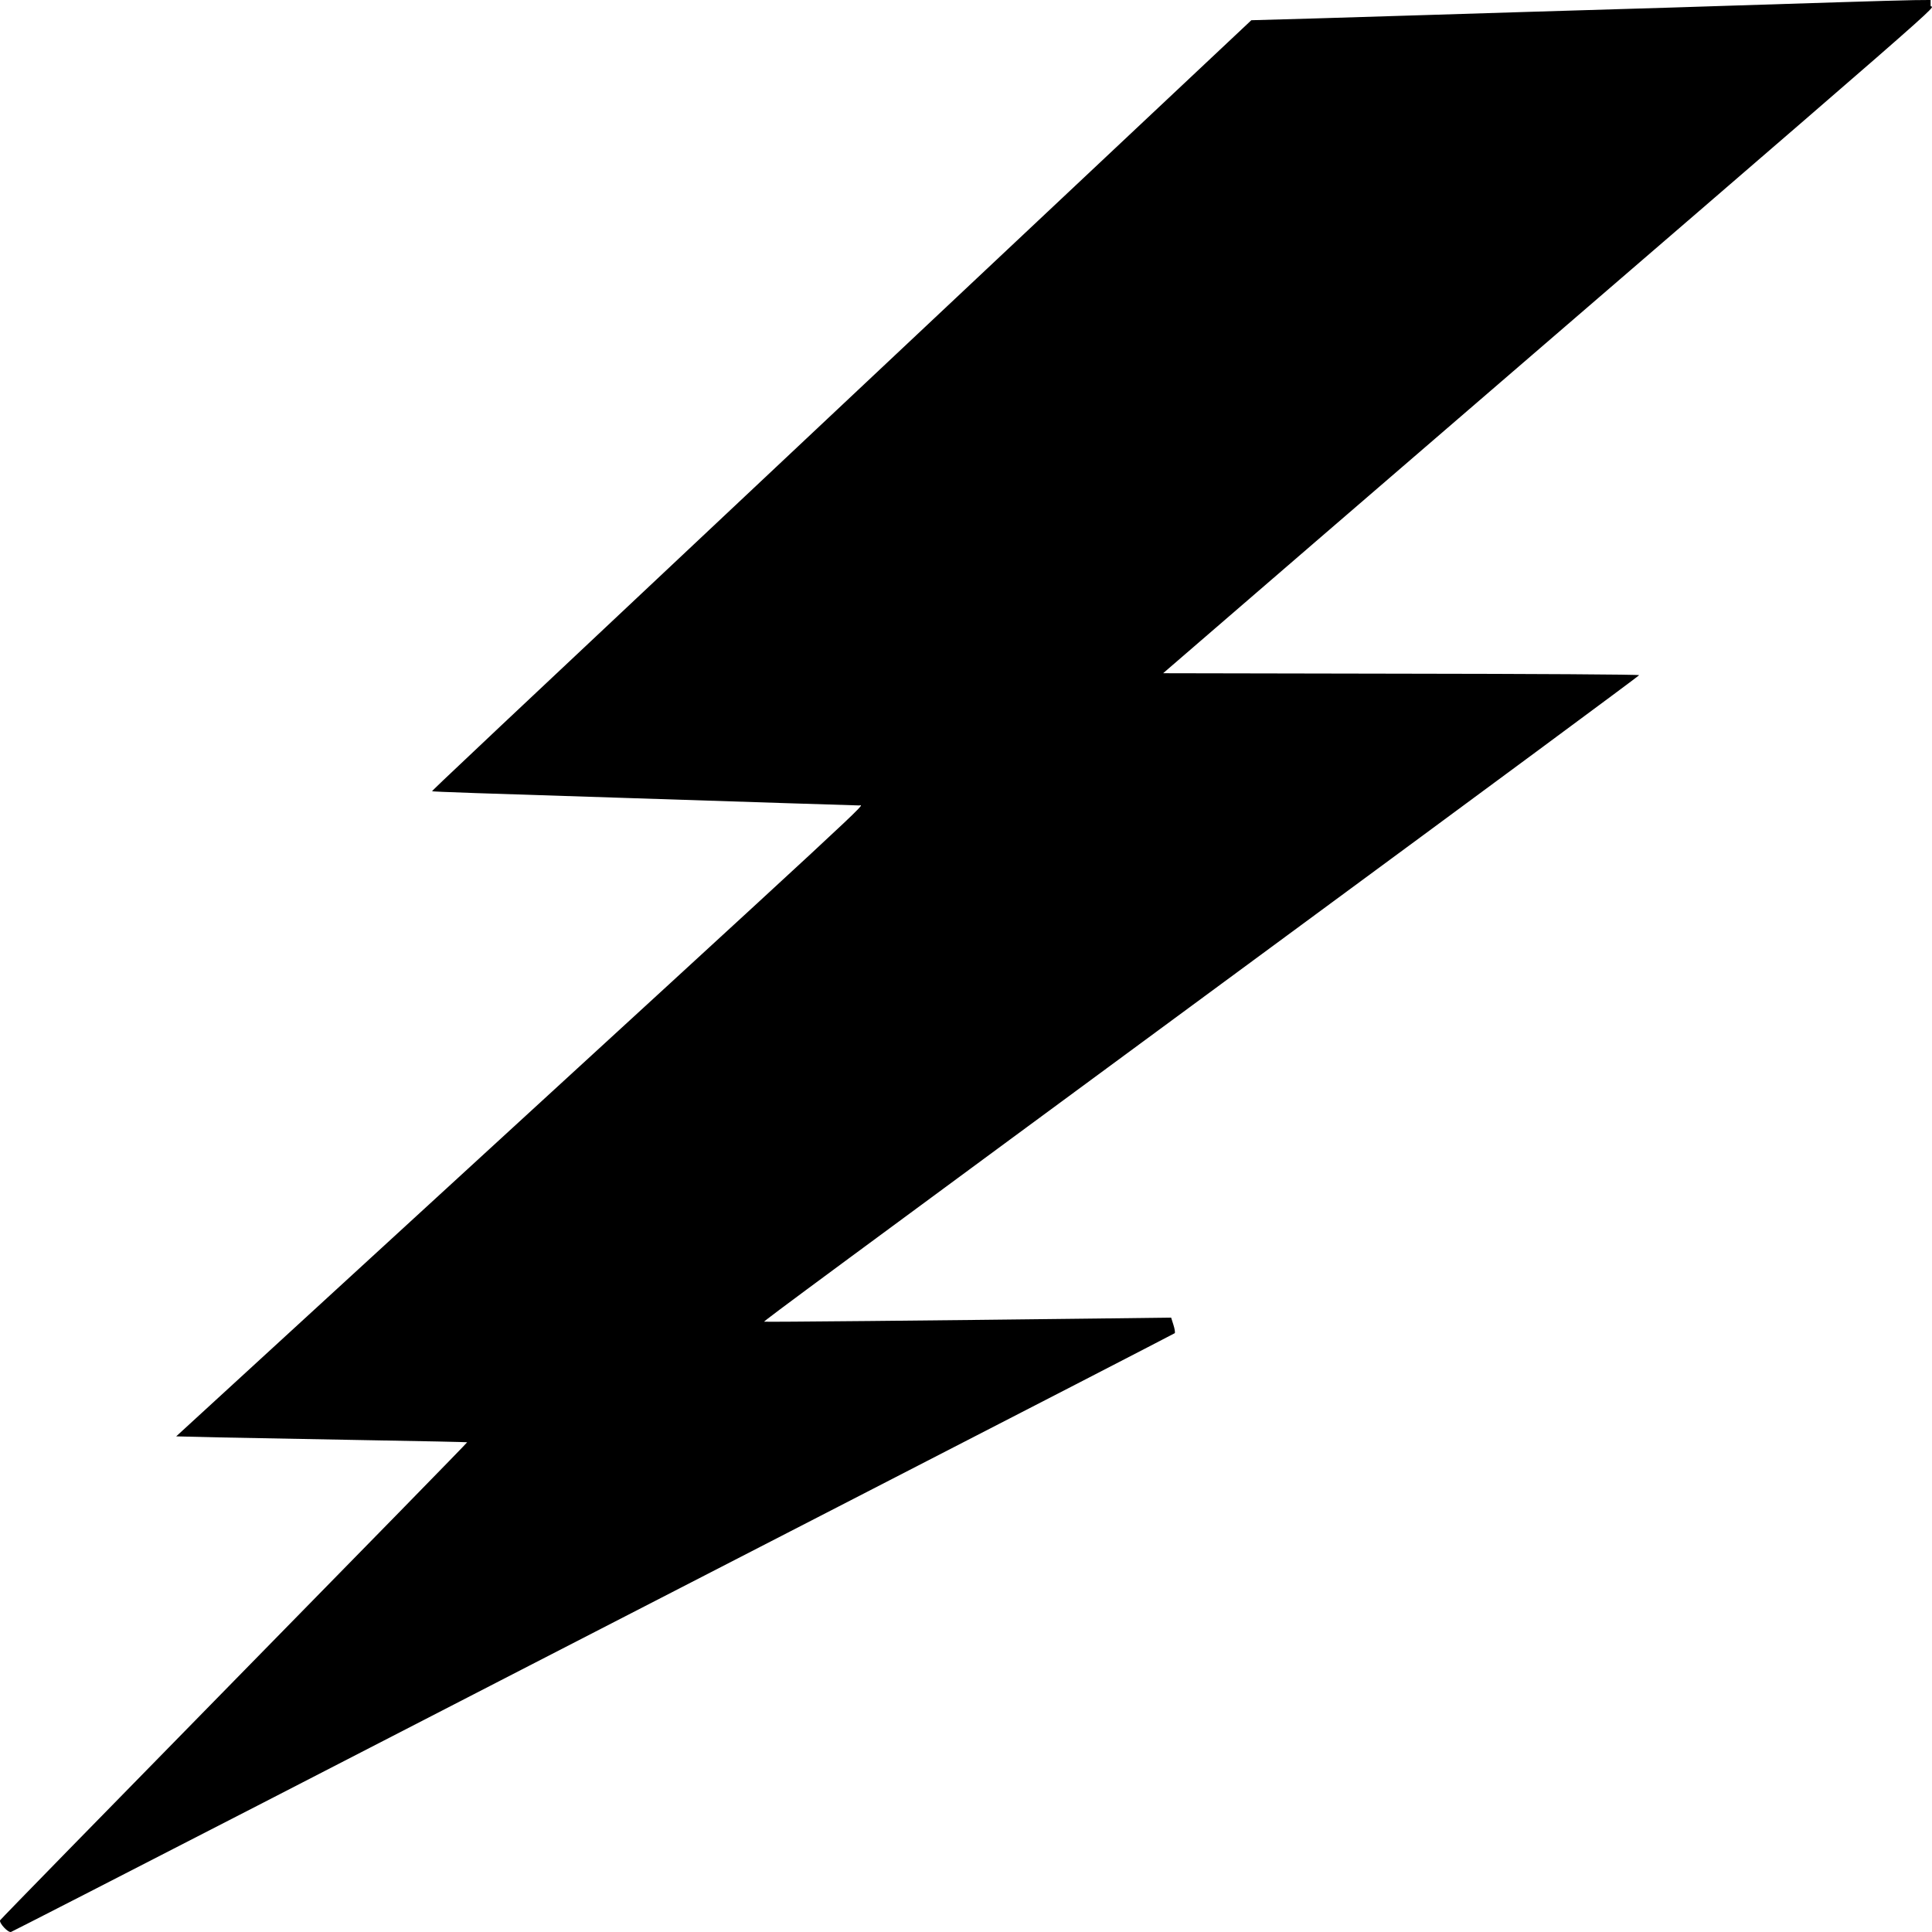
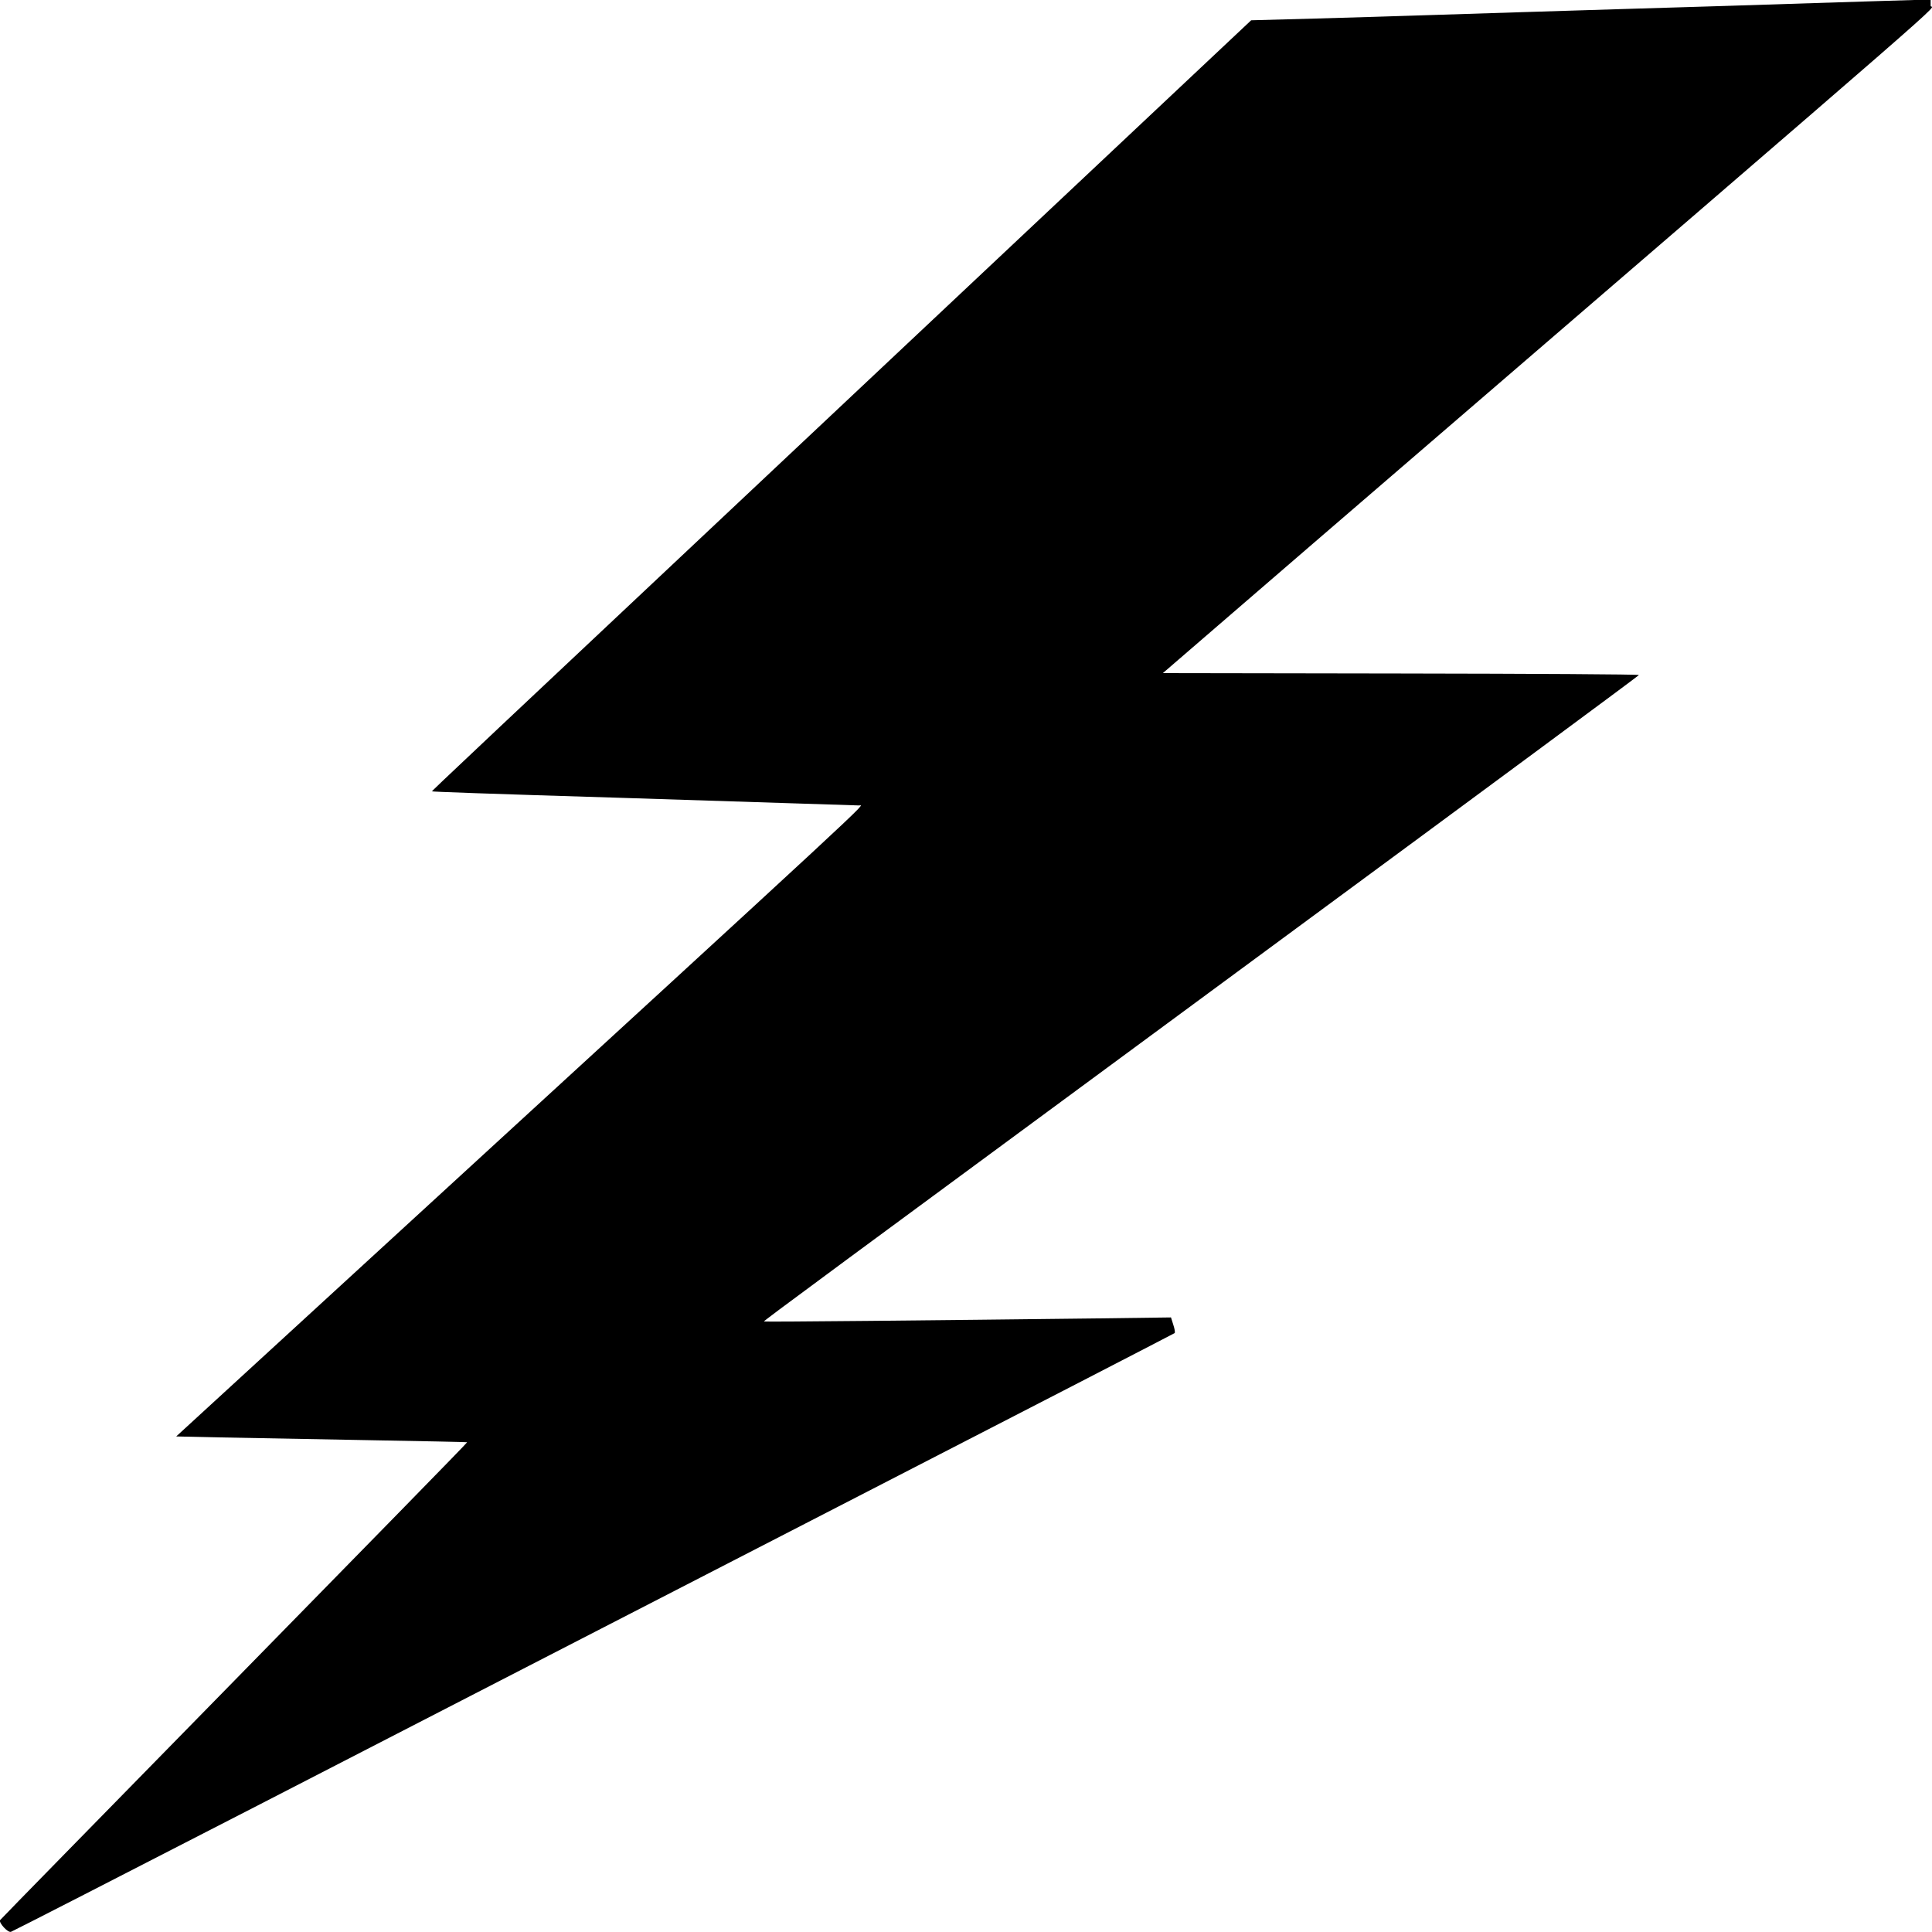
- <svg xmlns="http://www.w3.org/2000/svg" version="1.1" id="Layer_1" x="0px" y="0px" viewBox="0 0 1280 1280" style="enable-background:new 0 0 1280 1280;" xml:space="preserve">
-   <g transform="translate(0,1280) scale(0.1,-0.1)">
-     <path d="M12178.3,12785c-214.7-7-556.2-18-758.9-24c-202.7-7-507.4-16-677.6-21c-170.2-5-467.3-14-661.4-20   c-194.1-6-483.5-15-645.1-20c-160.5-5-484.6-15-718.8-22l-426.1-12l-2279-2142.6c-2975-2796.4-3151.7-2962.6-3148.5-2965.6   c3.3-3,342.6-15,1270.7-44.1c345.9-11,831.6-27,1078.8-35s464-15,480.3-15c33.6,0,197.3,151.2-3237.4-2998.6l-1288-1181.4l290.6-7   c159.4-3,593.1-11,962.8-18c369.7-6,673.3-13,674.4-14c2.2-2-692.8-711.9-1542.8-1578.9S3.9,84.6,0.7,77.6   c-7.6-18,53.1-84.1,72.6-77.1c8.7,3,745.9,380.5,1637.1,839c891.2,459.6,2621.6,1349.6,3843.5,1978.4   c1223,628.8,2225.8,1146.4,2229.1,1149.4c3.3,4,0,28-8.7,55.1l-15.2,48.1l-484.6-6c-1085.3-13-2208.5-24-2211.8-21   c-4.3,4,349.1,264.3,3465.1,2559.1c1282.6,944.1,2332.1,1720.1,2332.1,1724.1c1.1,5-709.1,9-1576.4,10l-1577.5,3l1026.7,886.1   c4456,3840.6,4058.1,3494.2,4058.1,3536.3v38l-110.6-1C12618.5,12798,12393,12792,12178.3,12785z" />
-   </g>
+ <svg xmlns="http://www.w3.org/2000/svg" id="Layer_1" width="100" height="100" viewBox="0 0 100 100">
+   <path d="M95.14,.12c-1.68,.05-4.35,.14-5.93,.19-1.58,.05-3.96,.12-5.29,.16-1.33,.04-3.65,.11-5.17,.16-1.52,.05-3.78,.12-5.04,.16-1.25,.04-3.79,.12-5.62,.17l-3.33,.09-17.8,16.74c-23.24,21.85-24.62,23.15-24.6,23.17,.03,.02,2.68,.12,9.93,.34,2.7,.09,6.5,.21,8.43,.27s3.63,.12,3.75,.12c.26,0,1.54-1.18-25.29,23.43l-10.06,9.23,2.27,.05c1.25,.02,4.63,.09,7.52,.14,2.89,.05,5.26,.1,5.27,.11,.02,.02-5.41,5.56-12.05,12.34S.03,99.34,0,99.39c-.06,.14,.41,.66,.57,.6,.07-.02,5.83-2.97,12.79-6.55,6.96-3.59,20.48-10.54,30.03-15.46,9.55-4.91,17.39-8.96,17.41-8.98,.03-.03,0-.22-.07-.43l-.12-.38-3.79,.05c-8.48,.1-17.25,.19-17.28,.16-.03-.03,2.73-2.06,27.07-19.99,10.02-7.38,18.22-13.44,18.22-13.47,0-.04-5.54-.07-12.32-.08l-12.32-.02,8.02-6.92C103.04-2.08,99.93,.63,99.93,.3v-.3h-.86c-.48,.02-2.24,.06-3.92,.12Z" />
</svg>
